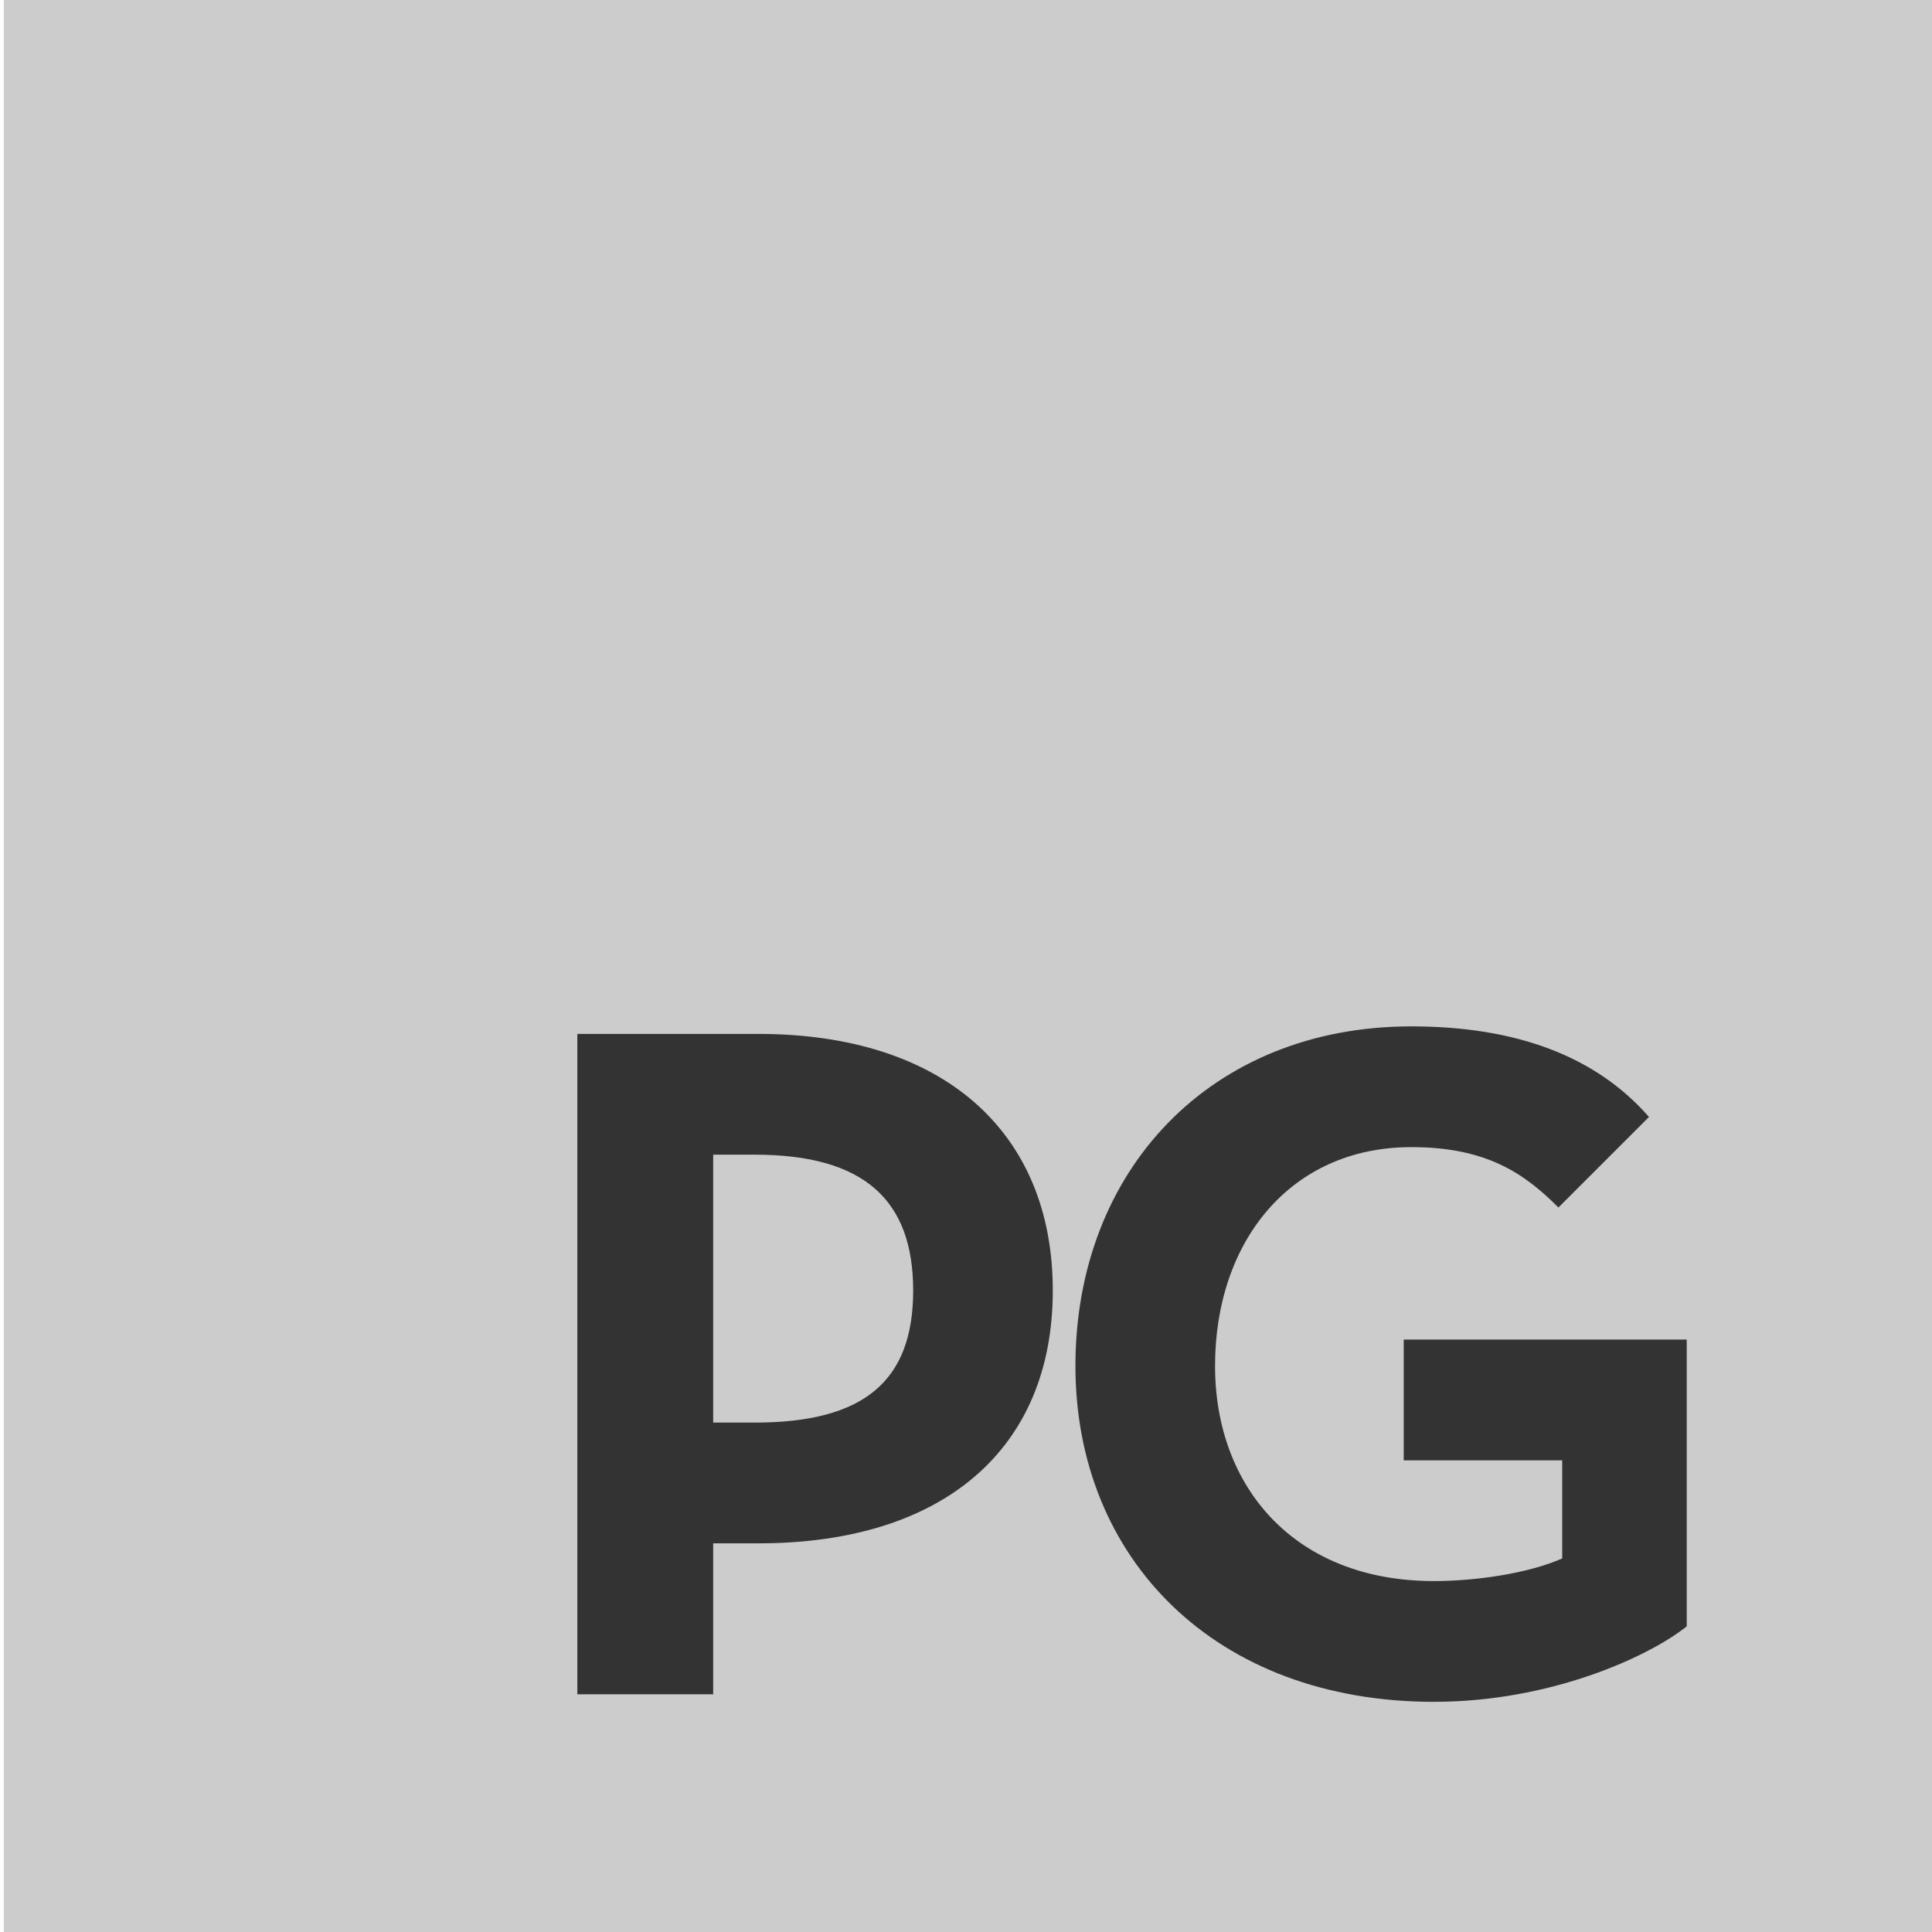
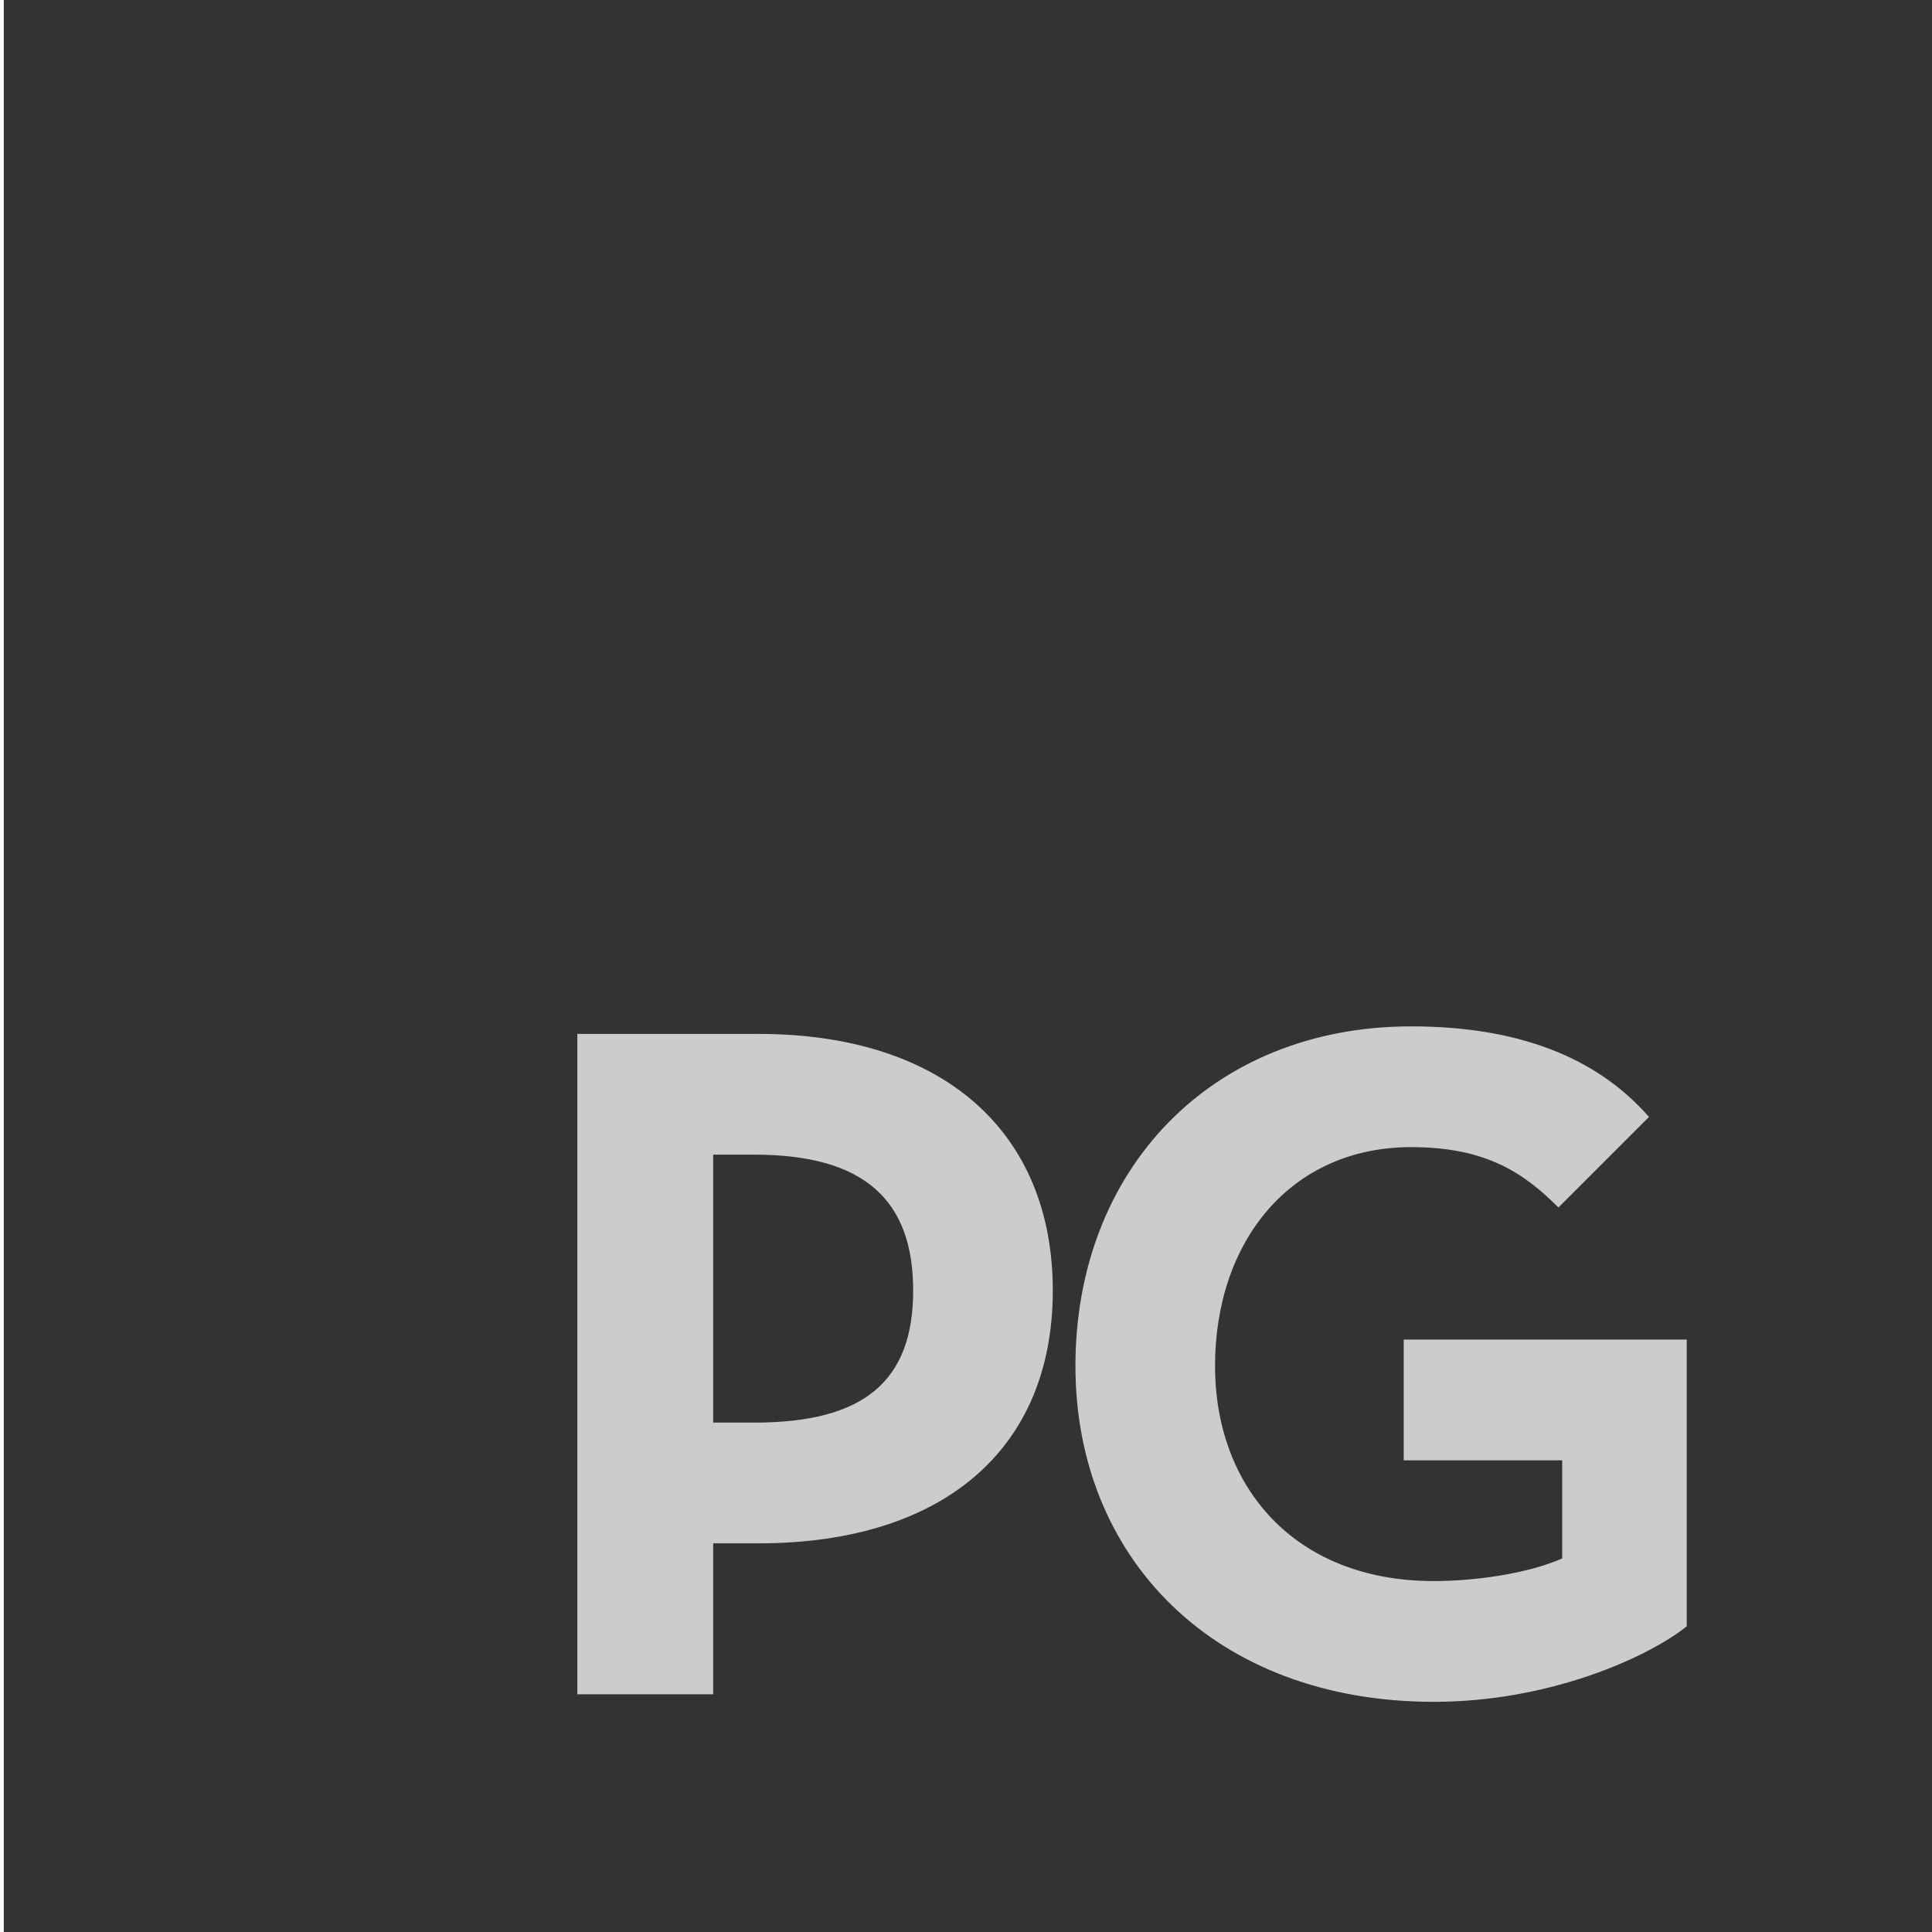
<svg xmlns="http://www.w3.org/2000/svg" height="512" width="512">
-   <path fill="#ccc" d="M1-1h512v514H1z" />
-   <path fill="#333" d="M153 449h36v-40h12c49 0 78-25 78-67s-29-68-78-68h-48zm36-72v-71h11c29 0 42 12 42 36s-13 35-42 35zM380 451c31 0 57-12 67-20v-76h-75v32h42v26c-9 4-23 6-34 6-37 0-58-25-58-57 0-33 20-58 52-58 20 0 30 7 39 16l24-24c-14-16-35-24-63-24-53 0-89 38-89 90 0 51 37 89 95 89z" />
+   <style>#txt{fill:#ccc}#bg{fill:#333}@media(prefers-color-scheme:dark){#txt{fill:#333}#bg{fill:#ccc}}</style>
+   <path id="bg" d="M1-1h512v514H1z" />
+   <path id="txt" d="M153 449h36v-40h12c49 0 78-25 78-67s-29-68-78-68h-48zm36-72v-71h11c29 0 42 12 42 36s-13 35-42 35zM380 451c31 0 57-12 67-20v-76h-75v32h42v26c-9 4-23 6-34 6-37 0-58-25-58-57 0-33 20-58 52-58 20 0 30 7 39 16l24-24c-14-16-35-24-63-24-53 0-89 38-89 90 0 51 37 89 95 89z" />
</svg>
